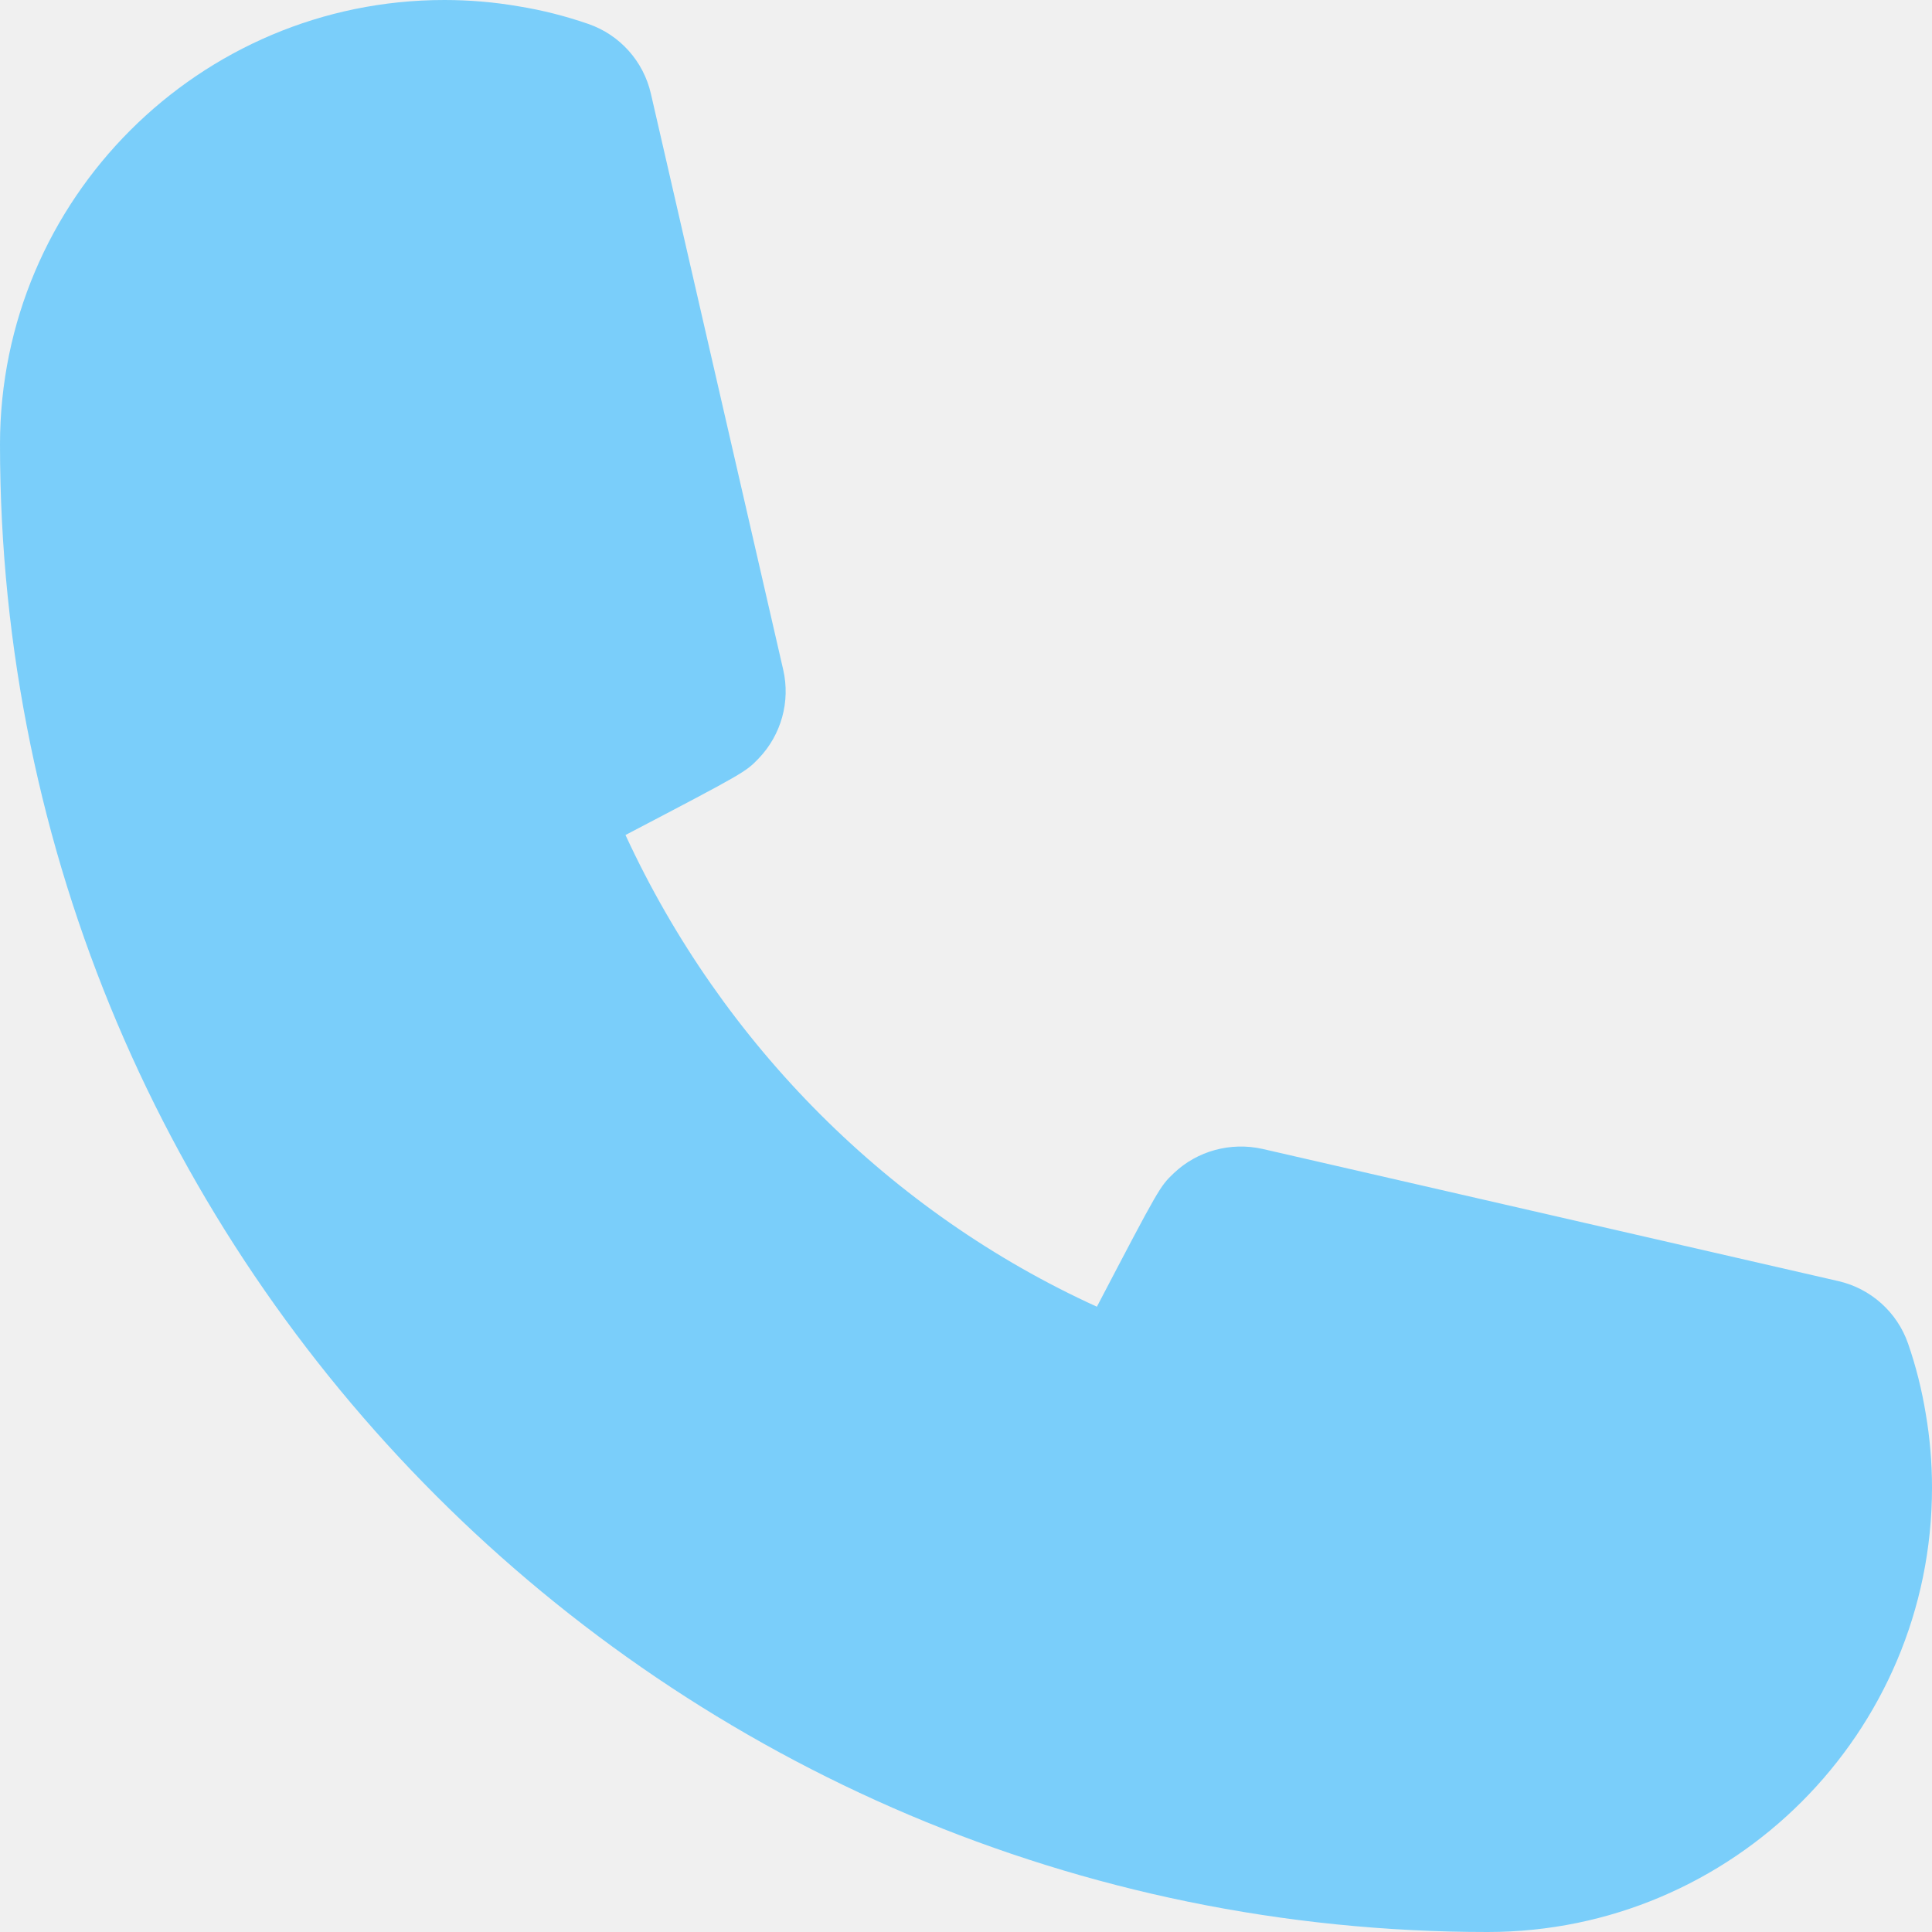
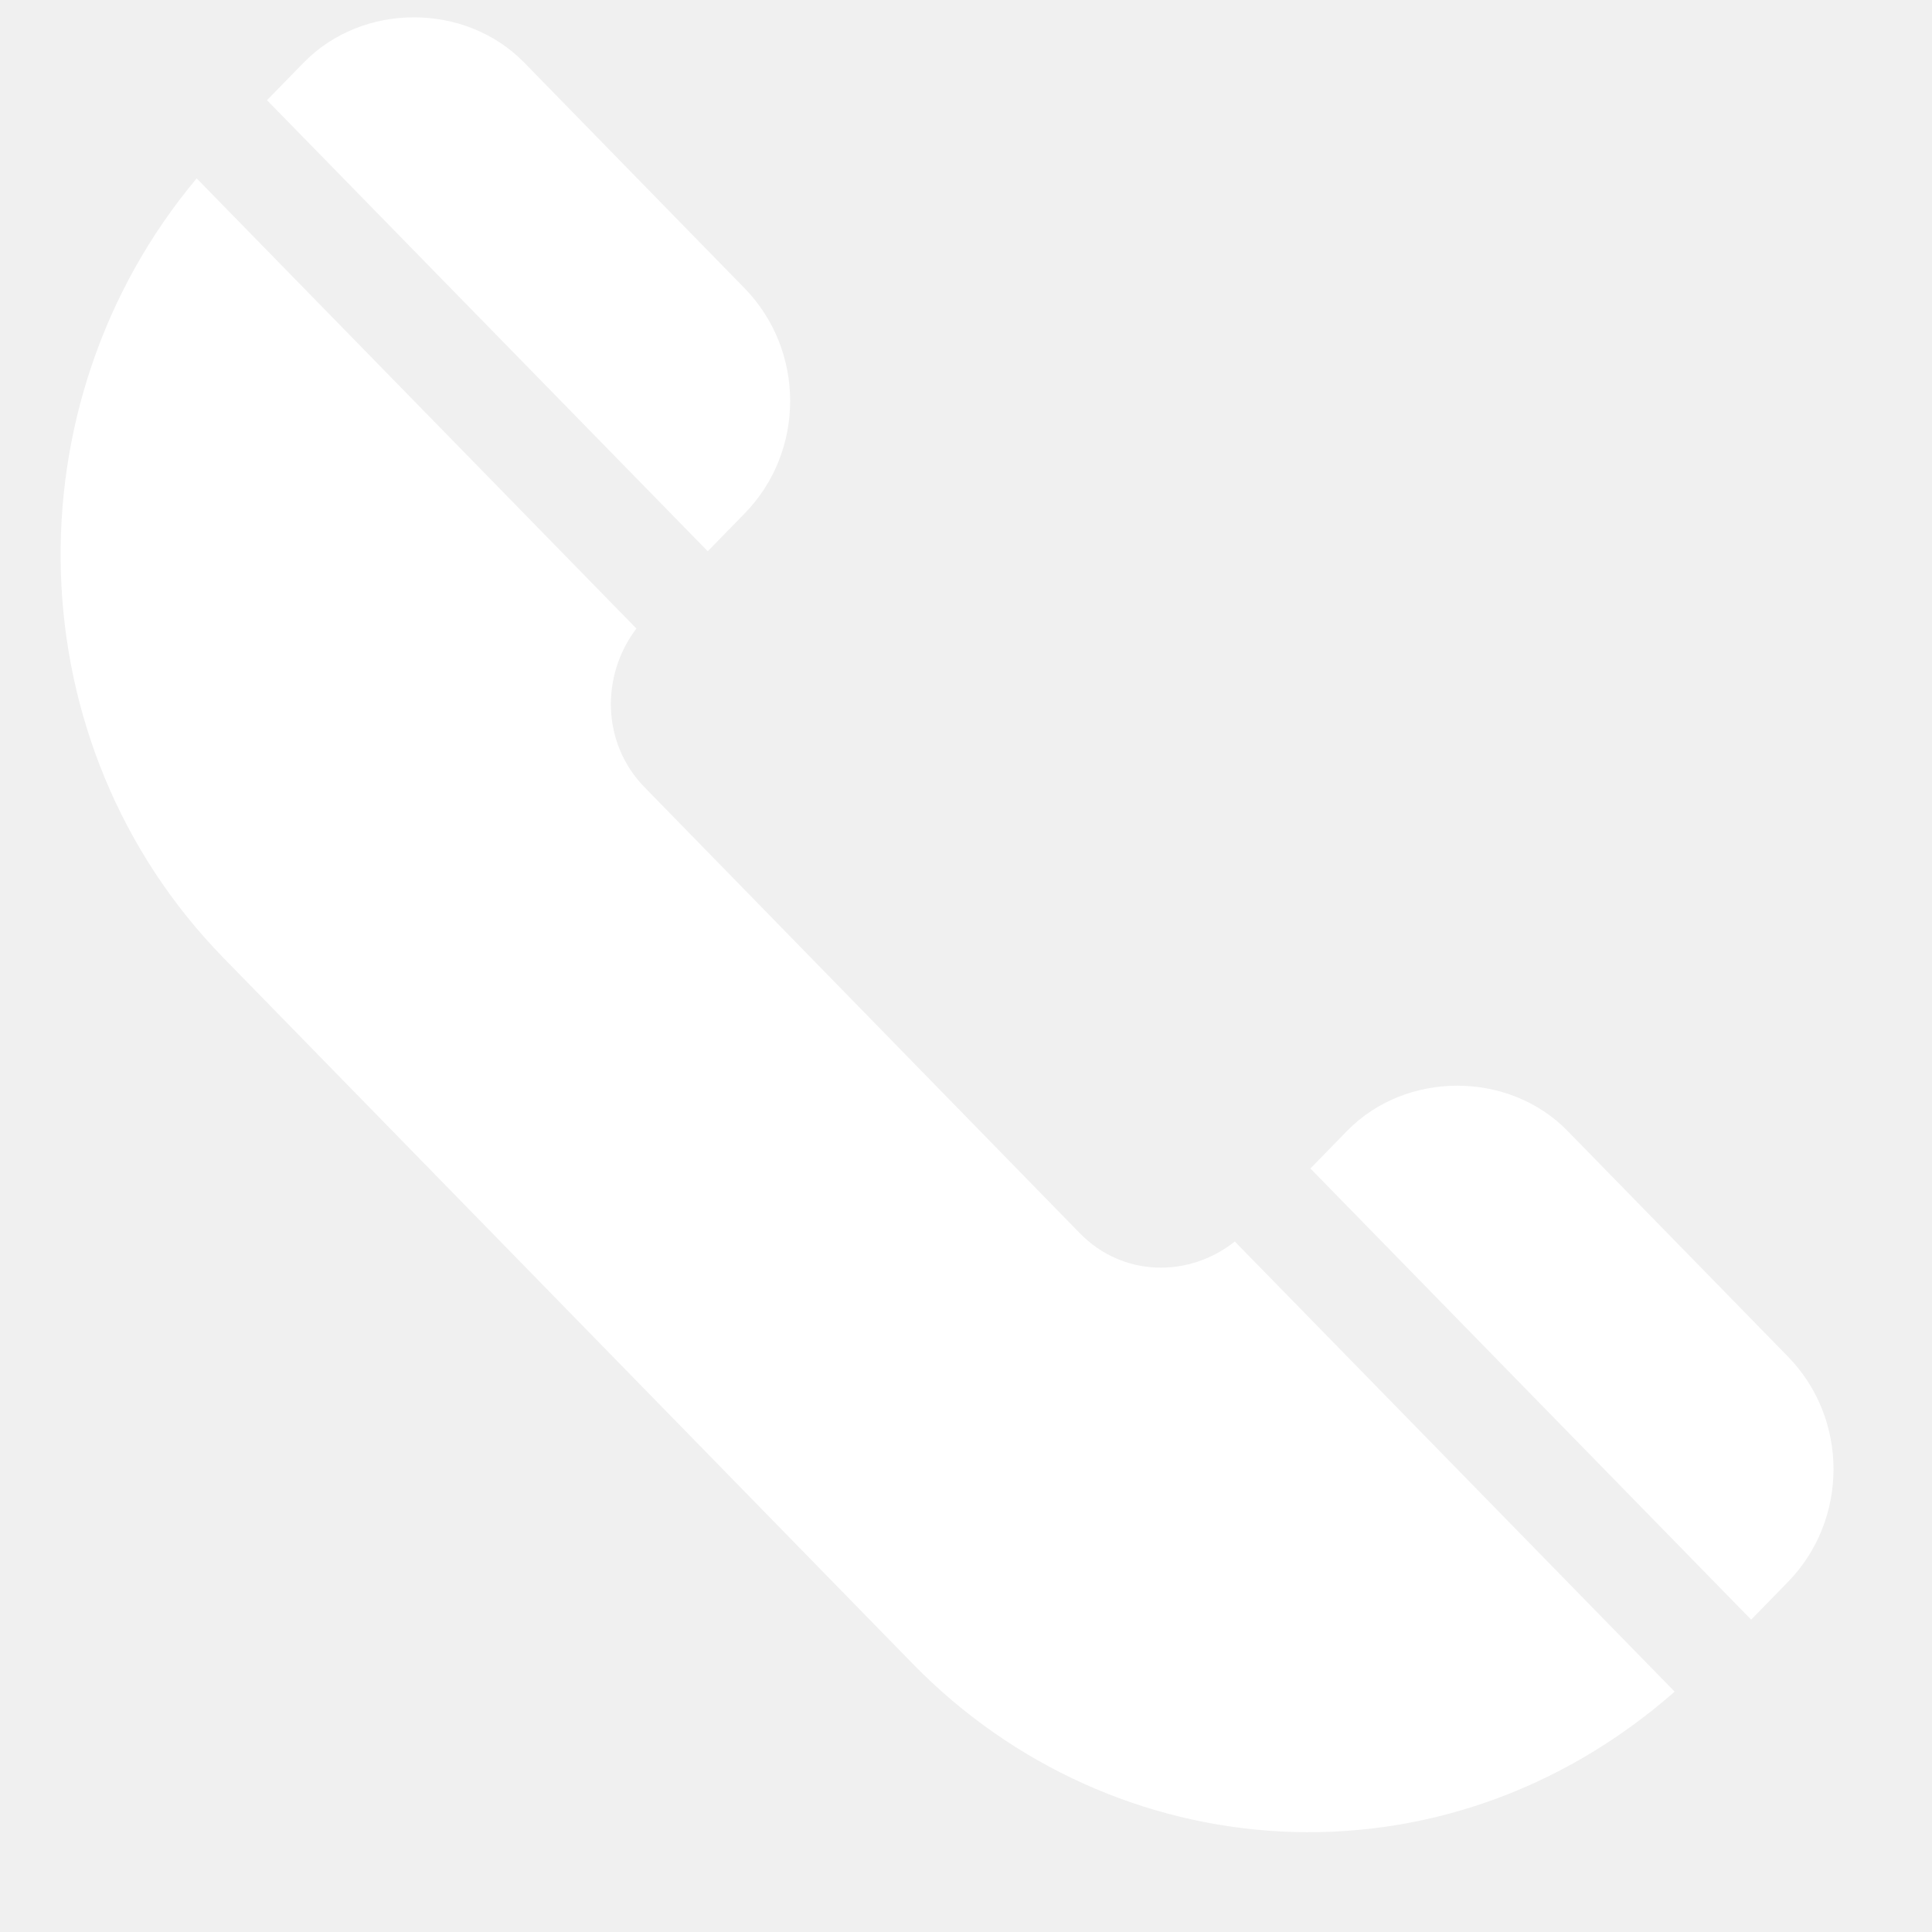
- <svg xmlns="http://www.w3.org/2000/svg" width="20" height="20" viewBox="0 0 20 20" fill="none">
-   <path fill-rule="evenodd" clip-rule="evenodd" d="M15.4 20C6.908 20 0 13.092 0 4.6C0 2.063 2.064 0 4.6 0C4.86 0 5.117 0.022 5.366 0.065C5.609 0.104 5.854 0.166 6.091 0.248C6.417 0.361 6.661 0.634 6.738 0.97L8.108 6.934C8.183 7.262 8.088 7.606 7.855 7.85C7.718 7.992 7.715 7.995 6.475 8.644C7.479 10.818 9.224 12.557 11.355 13.527C12.004 12.286 12.008 12.282 12.15 12.146C12.395 11.912 12.74 11.821 13.067 11.893L19.031 13.262C19.366 13.339 19.639 13.583 19.752 13.908C19.834 14.144 19.895 14.388 19.936 14.639C19.978 14.886 20 15.142 20 15.4C20 17.937 17.937 20 15.4 20Z" fill="#7ACEFA" />
+ <svg xmlns="http://www.w3.org/2000/svg" width="15" height="15" viewBox="0 0 15 15" fill="none">
+   <path d="M13.881 10.532L12.17 8.78C11.714 8.313 10.916 8.312 10.459 8.78L10.174 9.072L13.596 12.575L13.881 12.283C14.354 11.798 14.353 11.014 13.881 10.532Z" fill="white" />
+   <path d="M9.587 9.639C9.227 9.925 8.714 9.913 8.385 9.576L5.003 6.111C4.673 5.773 4.662 5.247 4.941 4.88L1.527 1.385C0.058 3.138 0.115 5.778 1.736 7.438L7.089 12.92C8.644 14.512 11.192 14.723 13.002 13.134L9.587 9.639Z" fill="white" />
+   <path d="M5.78 2.237L4.07 0.486C3.613 0.018 2.816 0.017 2.358 0.486L2.073 0.778L5.495 4.28L5.78 3.988C6.254 3.504 6.252 2.72 5.78 2.237Z" fill="white" />
</svg>
